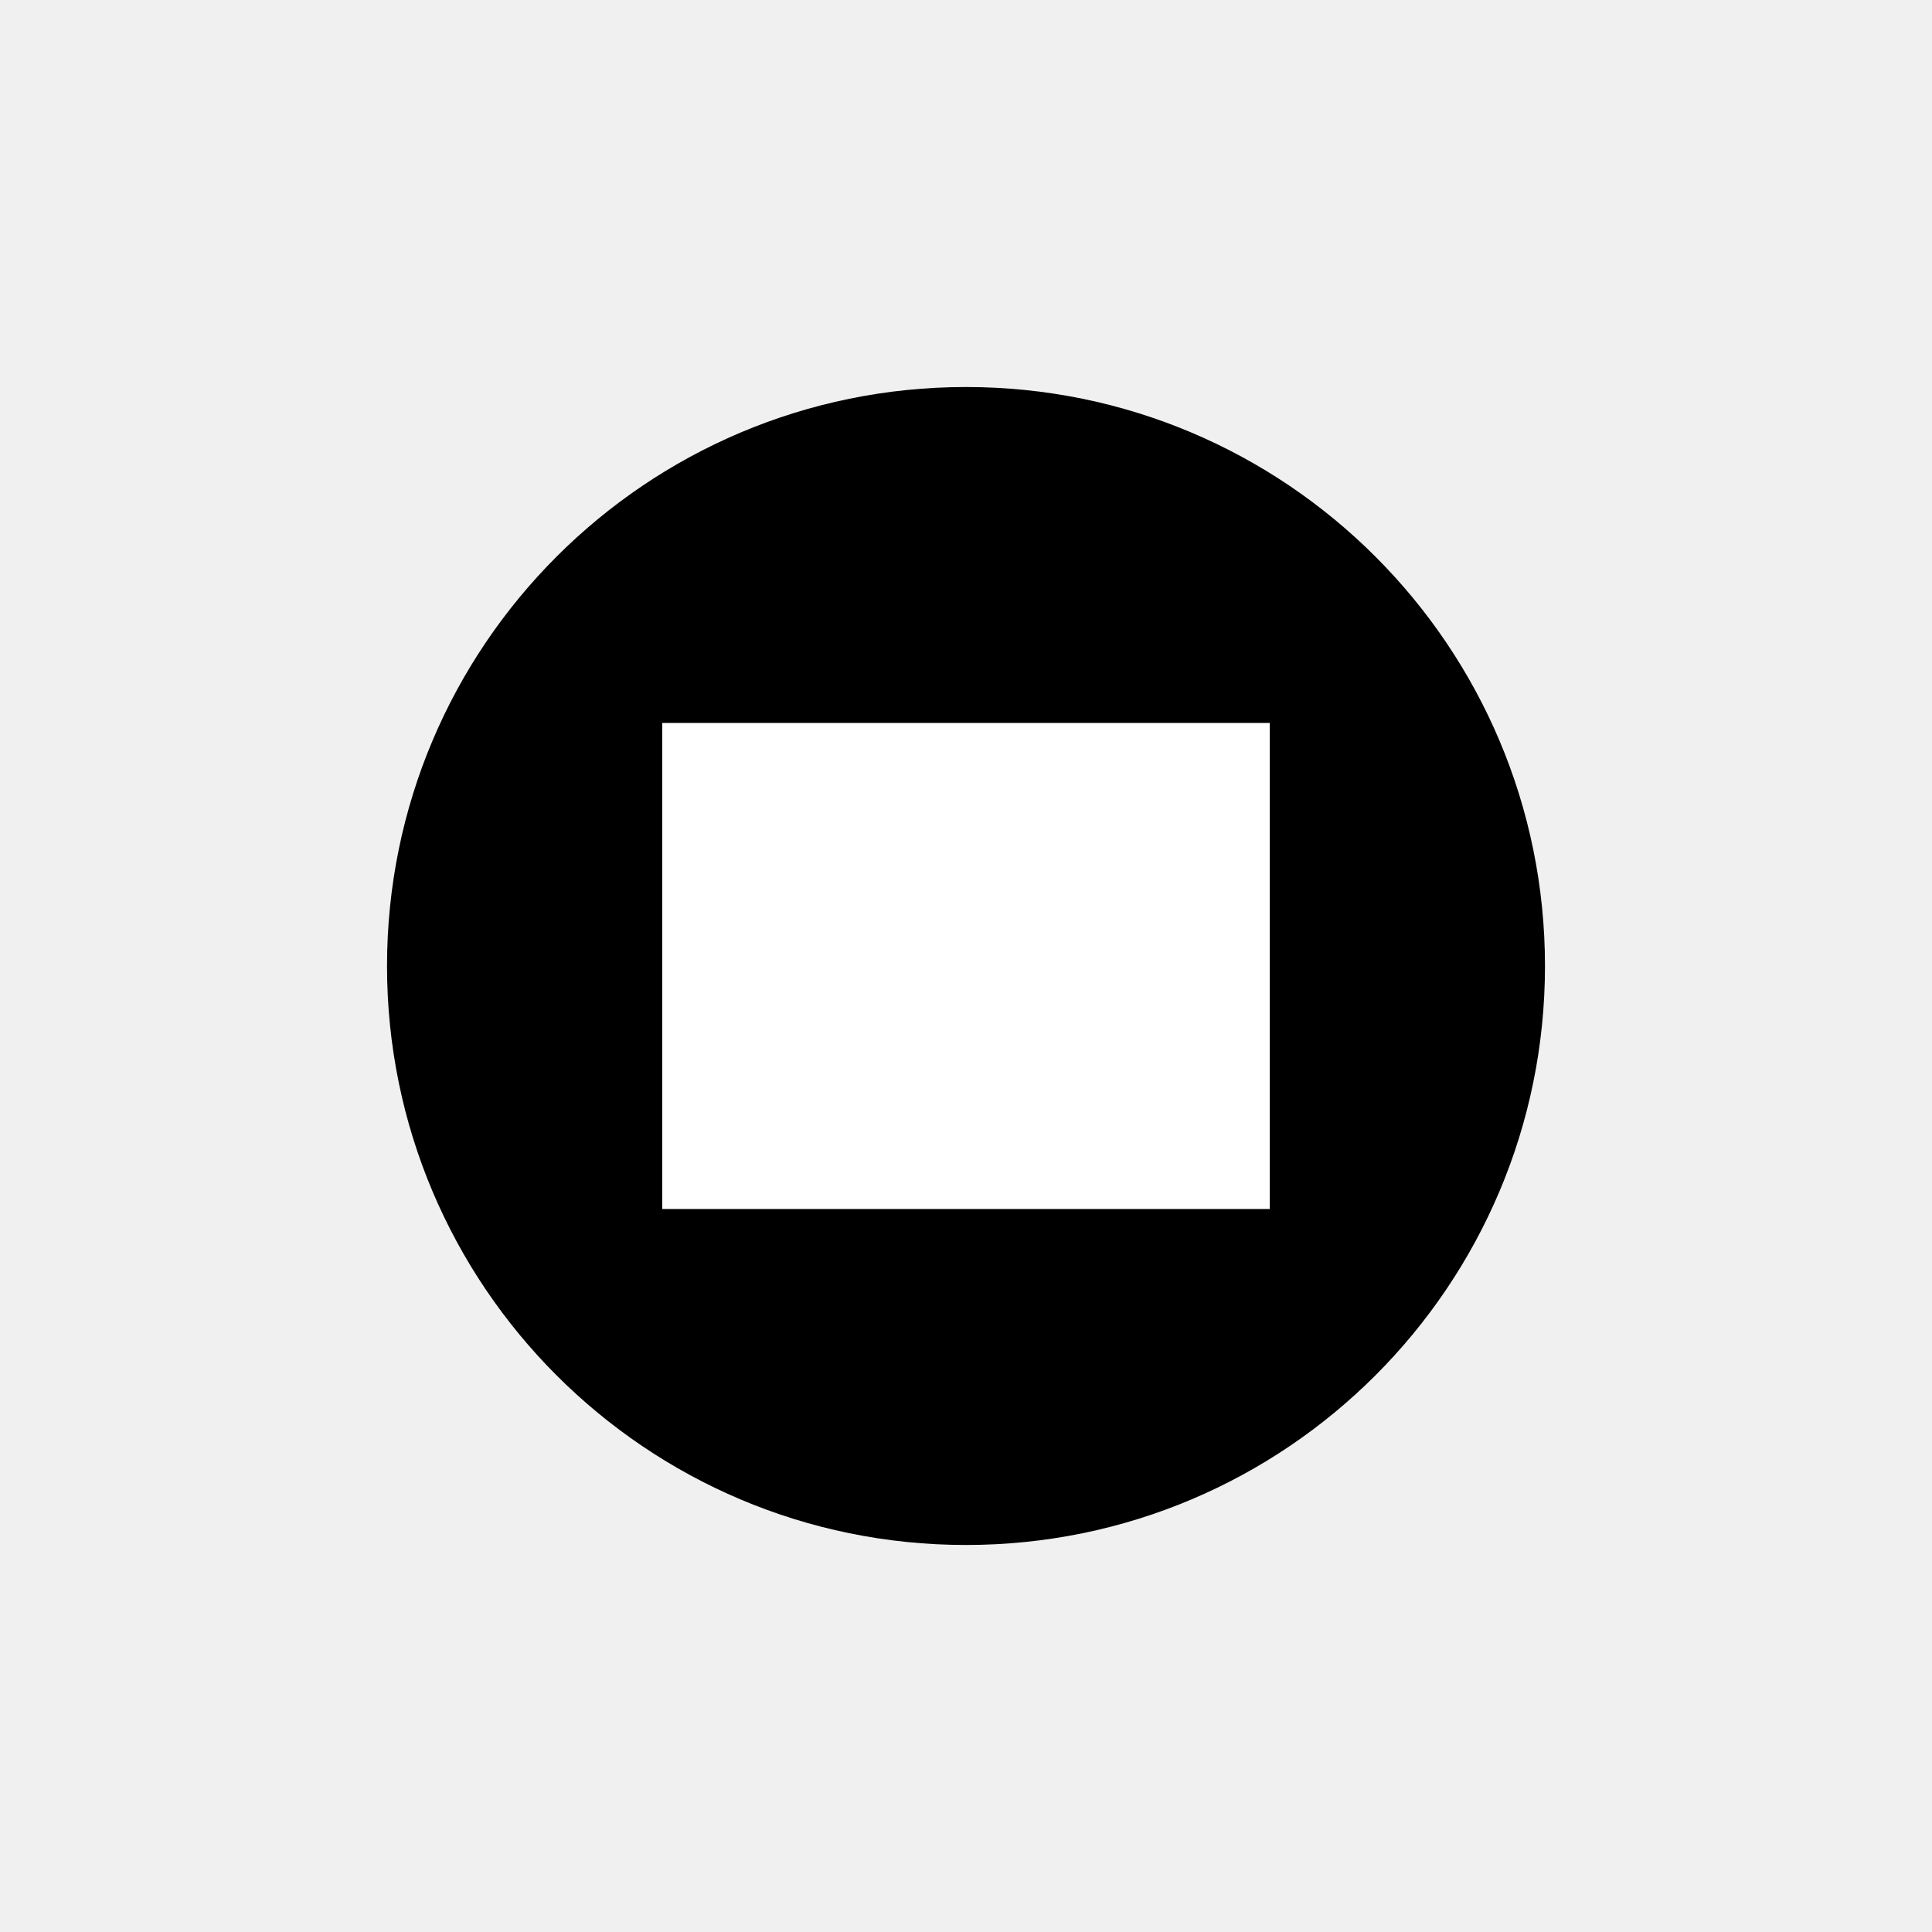
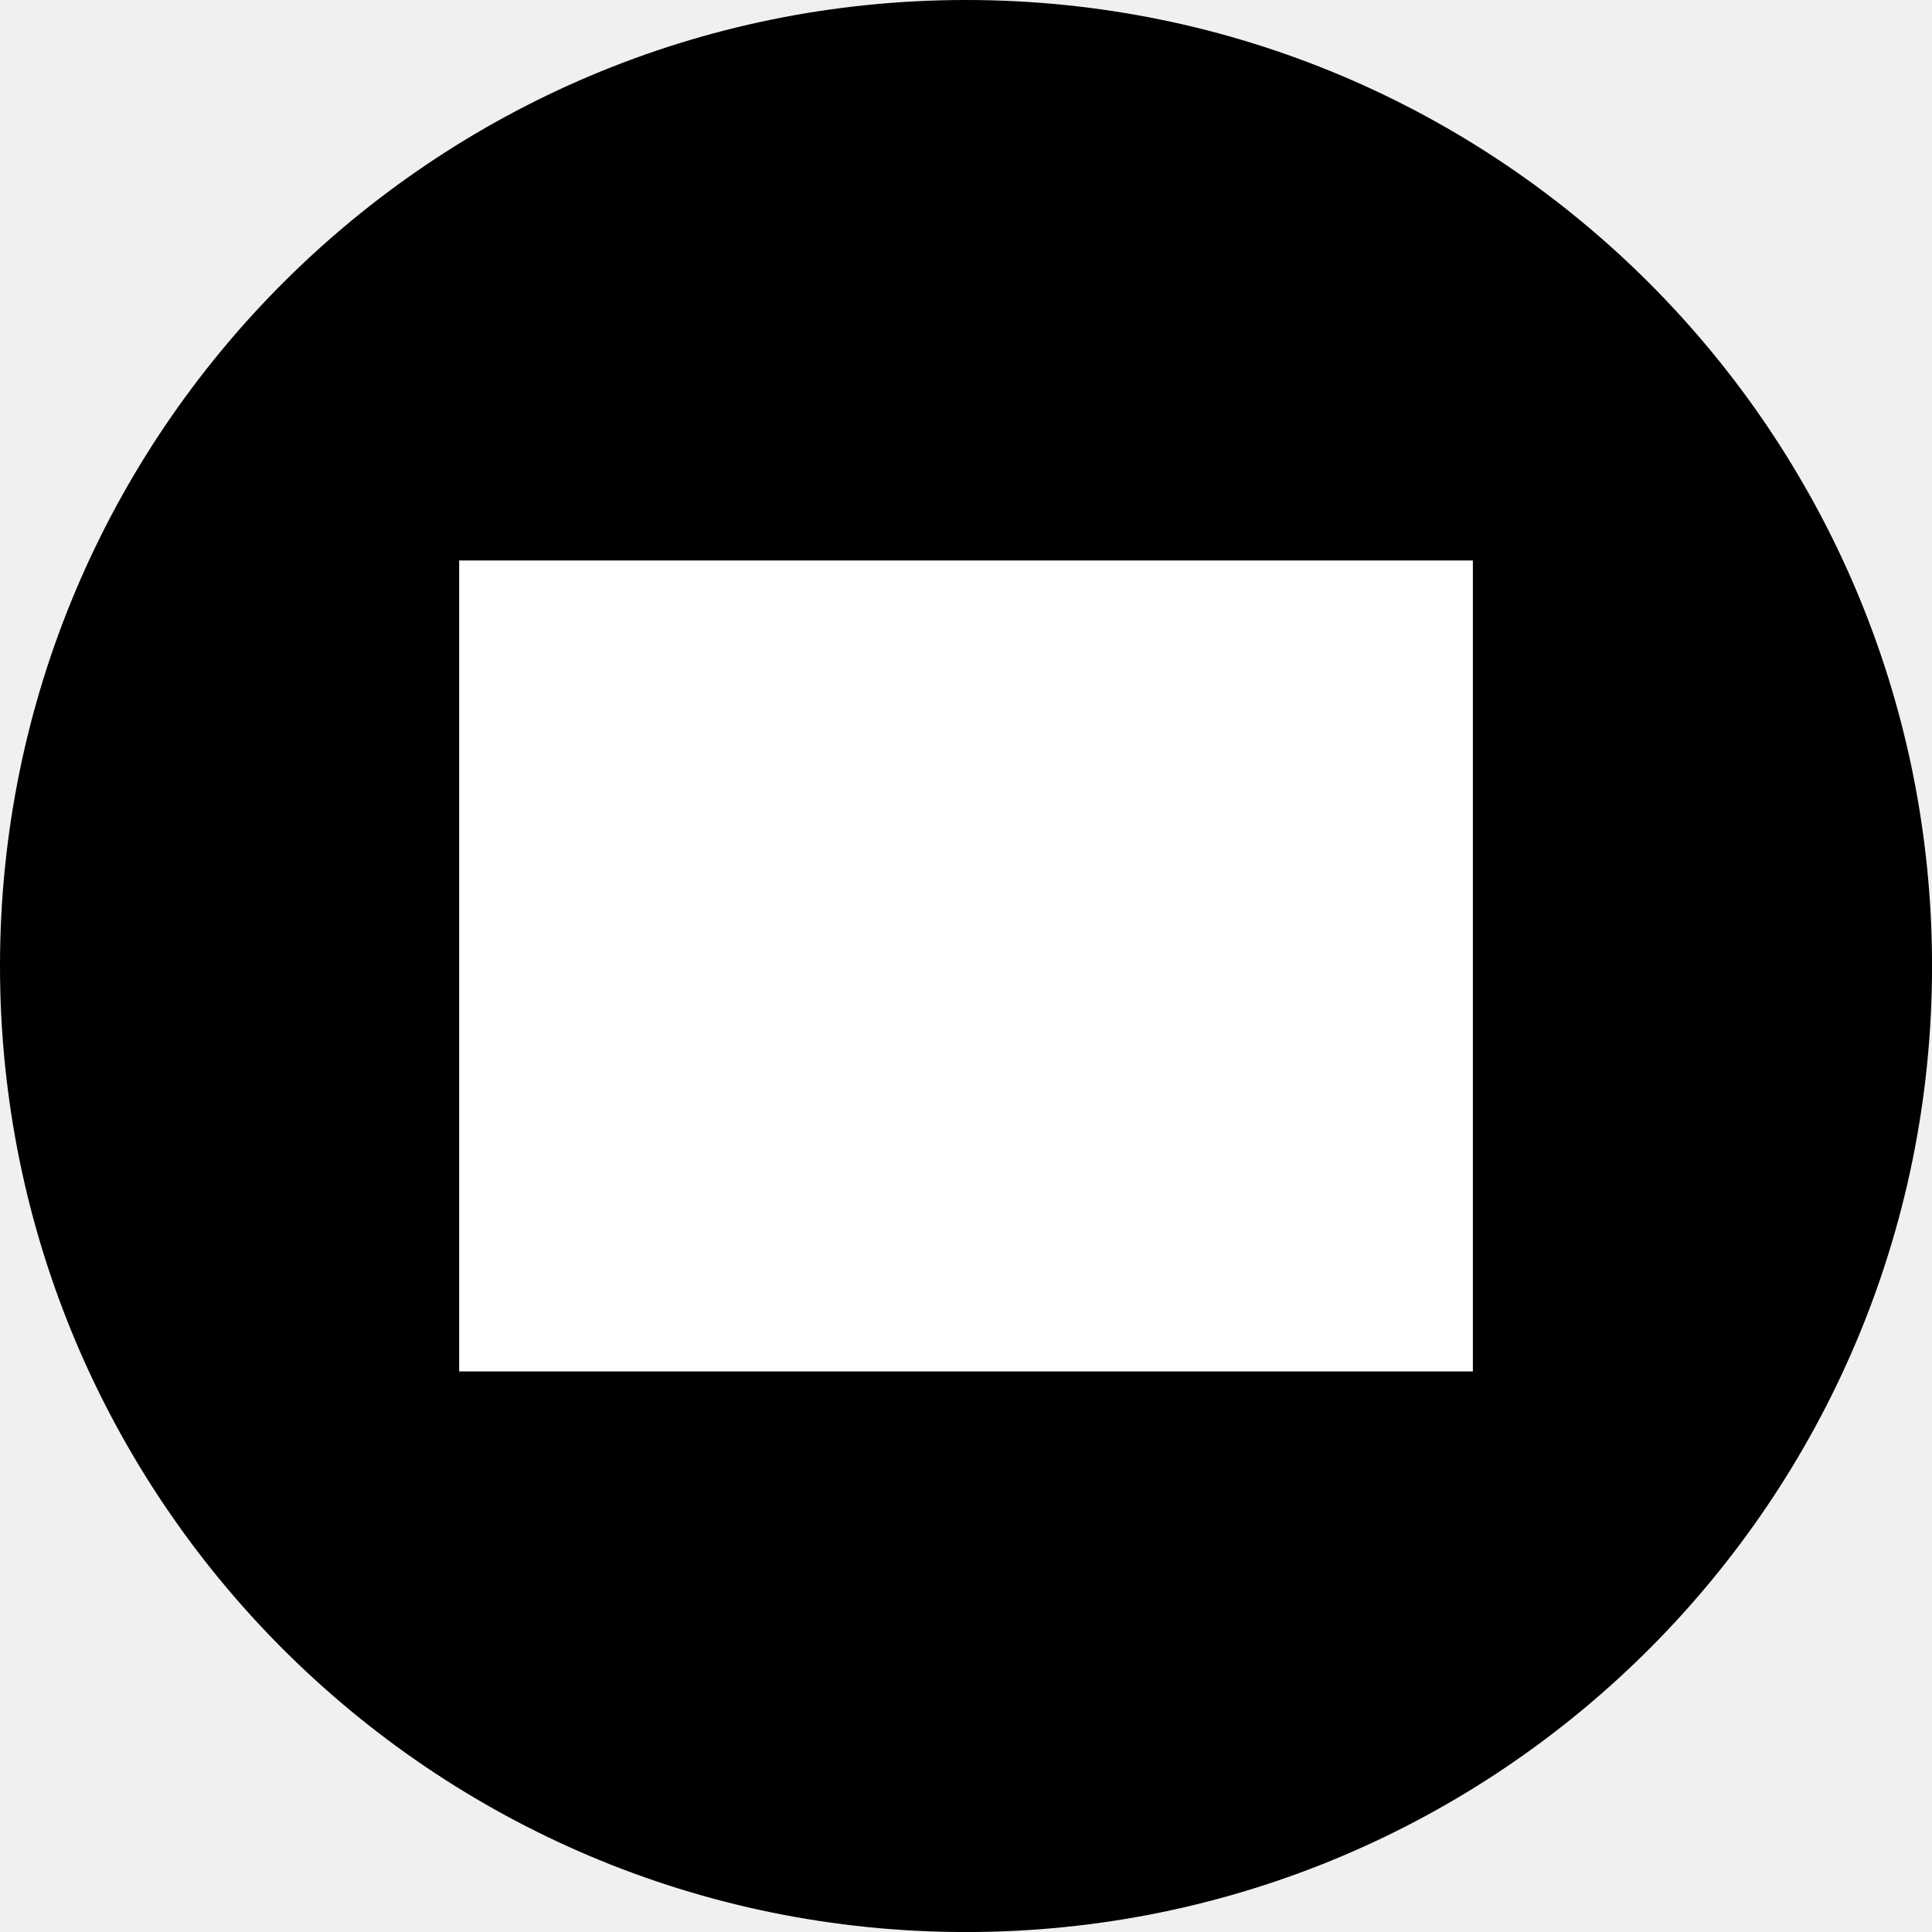
- <svg xmlns="http://www.w3.org/2000/svg" version="1.1" id="Icon" width="75" height="75" viewBox="0 0 75 75" overflow="visible" enable-background="new 0 0 75 75" xml:space="preserve">
-   <circle cx="37.5" cy="37.5" r="22.476" />
-   <rect x="25.707" y="28.065" fill="#FFFFFF" width="23.586" height="18.869" />
+ <svg xmlns="http://www.w3.org/2000/svg" version="1.1" id="Icon" width="44.953" height="44.953" viewBox="0 0 44.953 44.953" overflow="visible" enable-background="new 0 0 44.953 44.953" xml:space="preserve">
+   <circle cx="22.477" cy="22.477" r="22.477" />
+   <rect x="10.684" y="13.041" fill="#FFFFFF" width="23.586" height="18.869" />
</svg>
